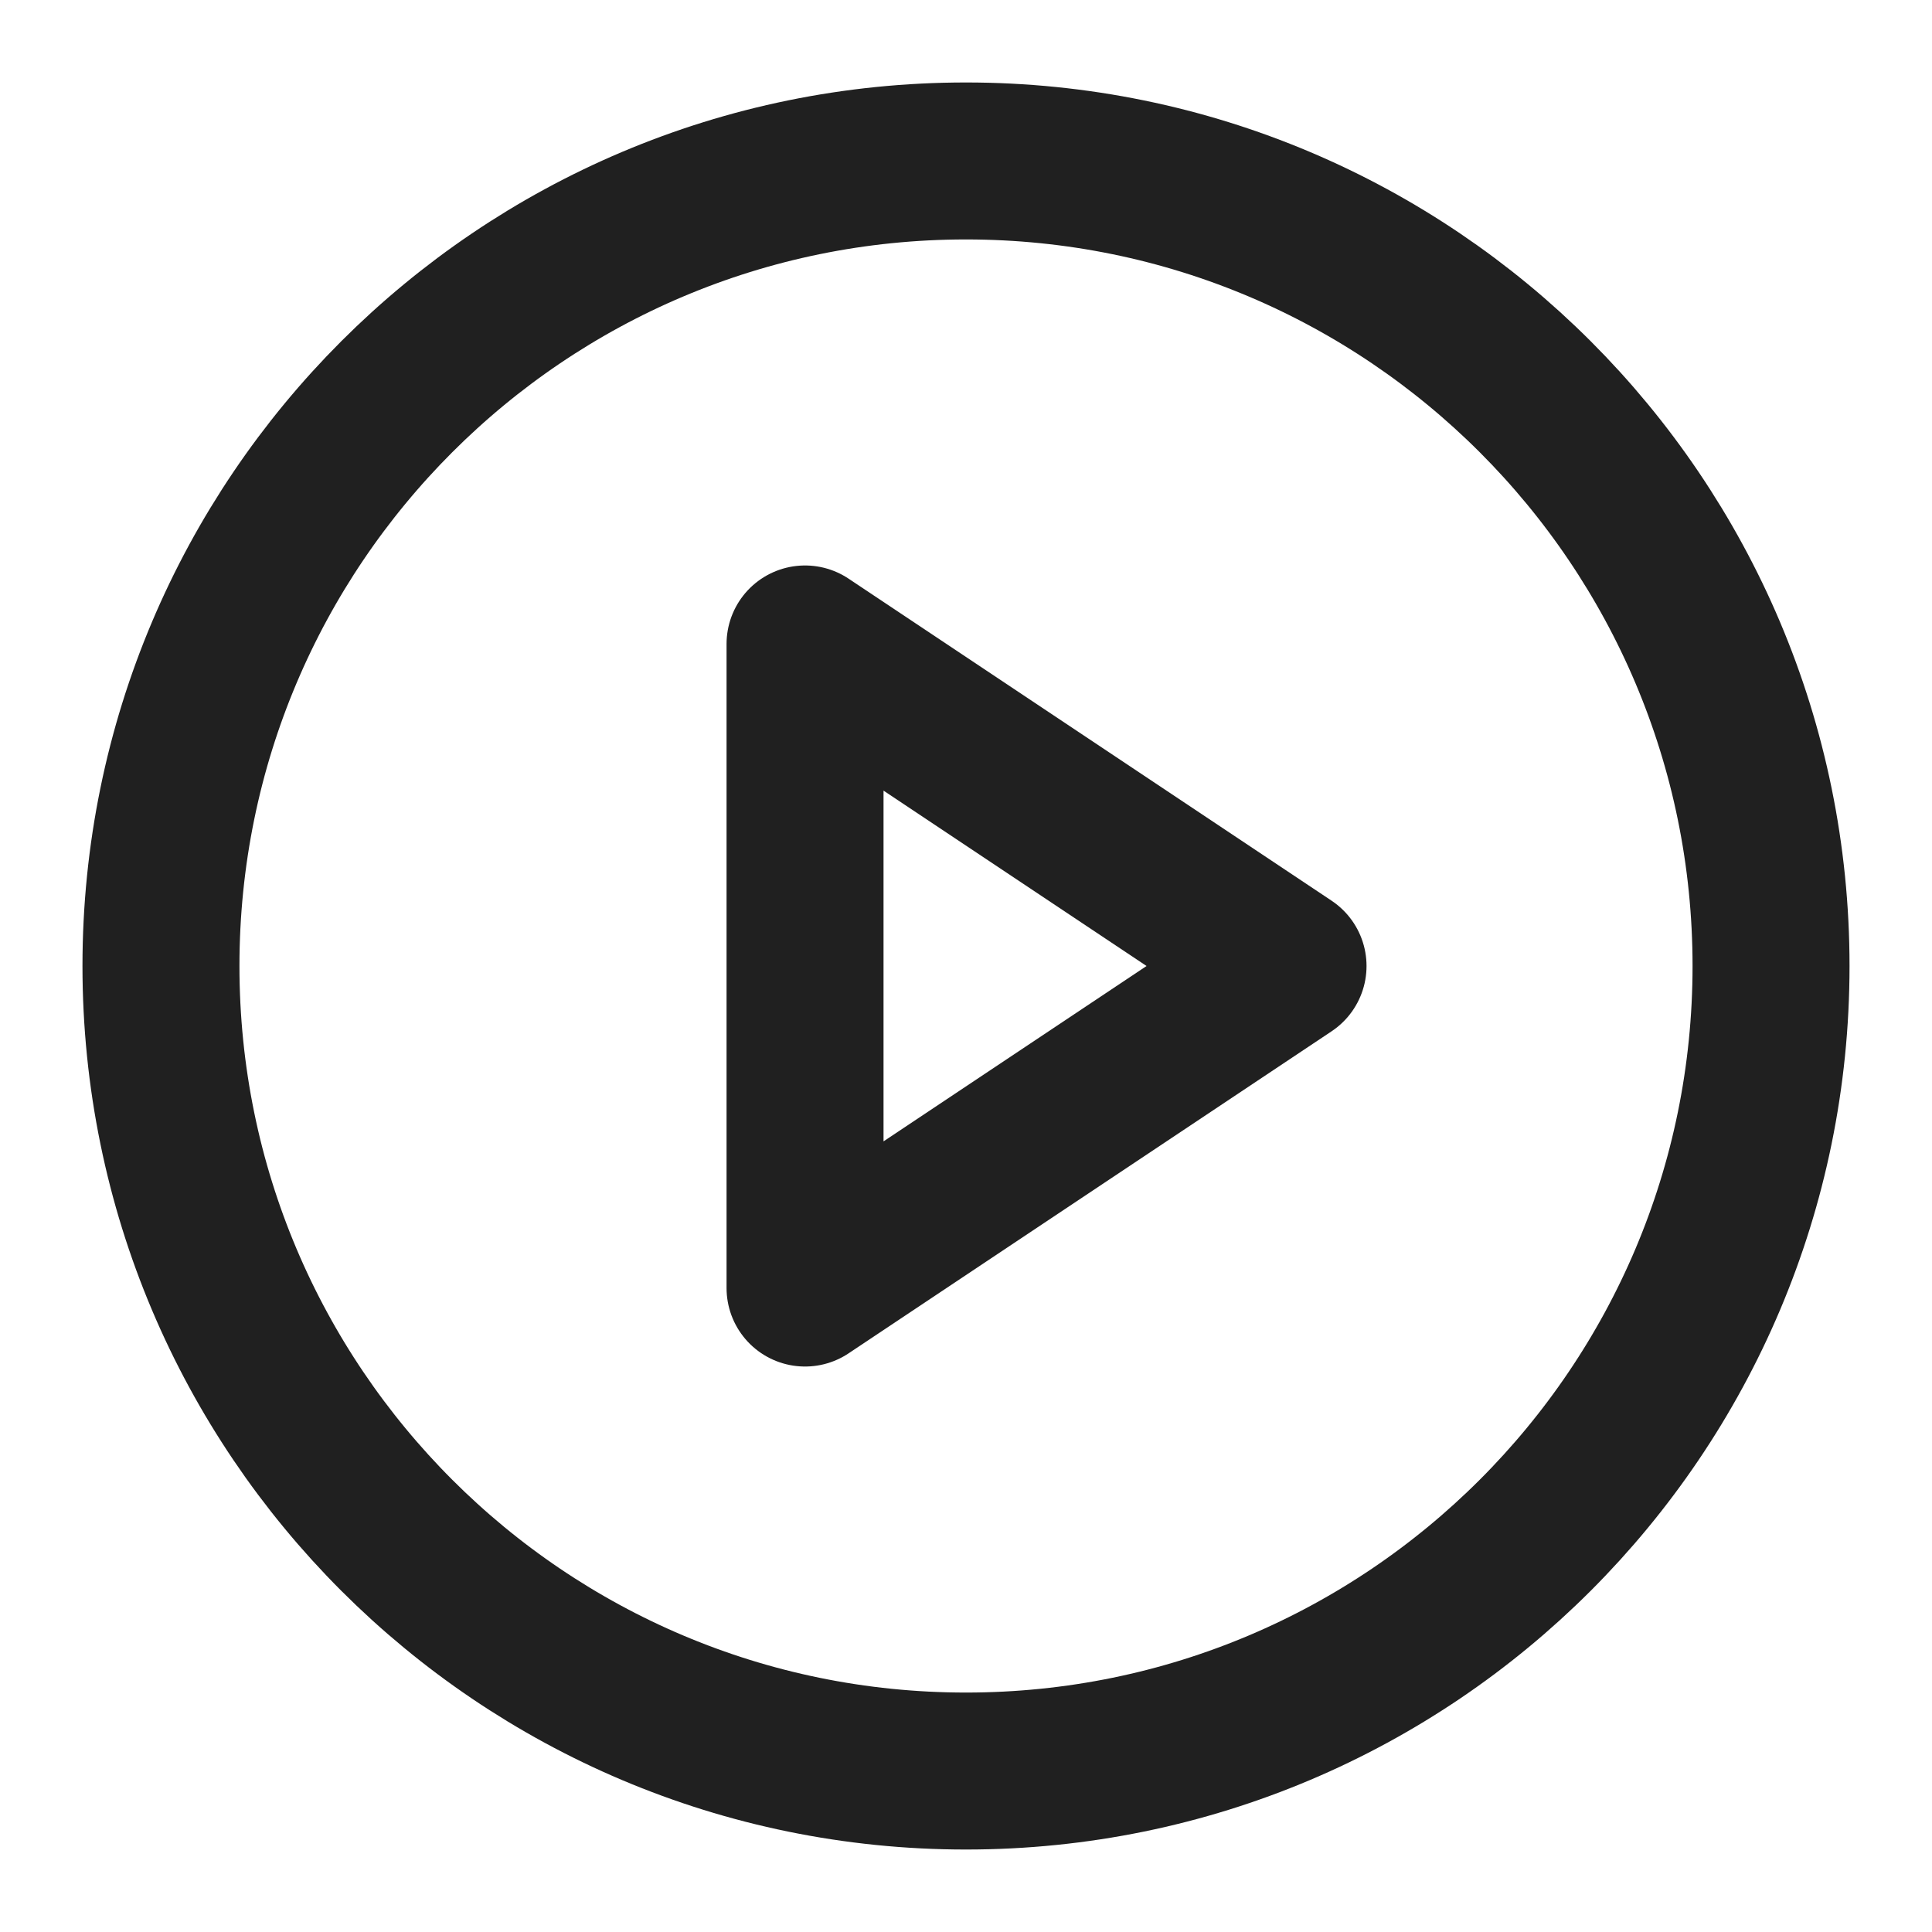
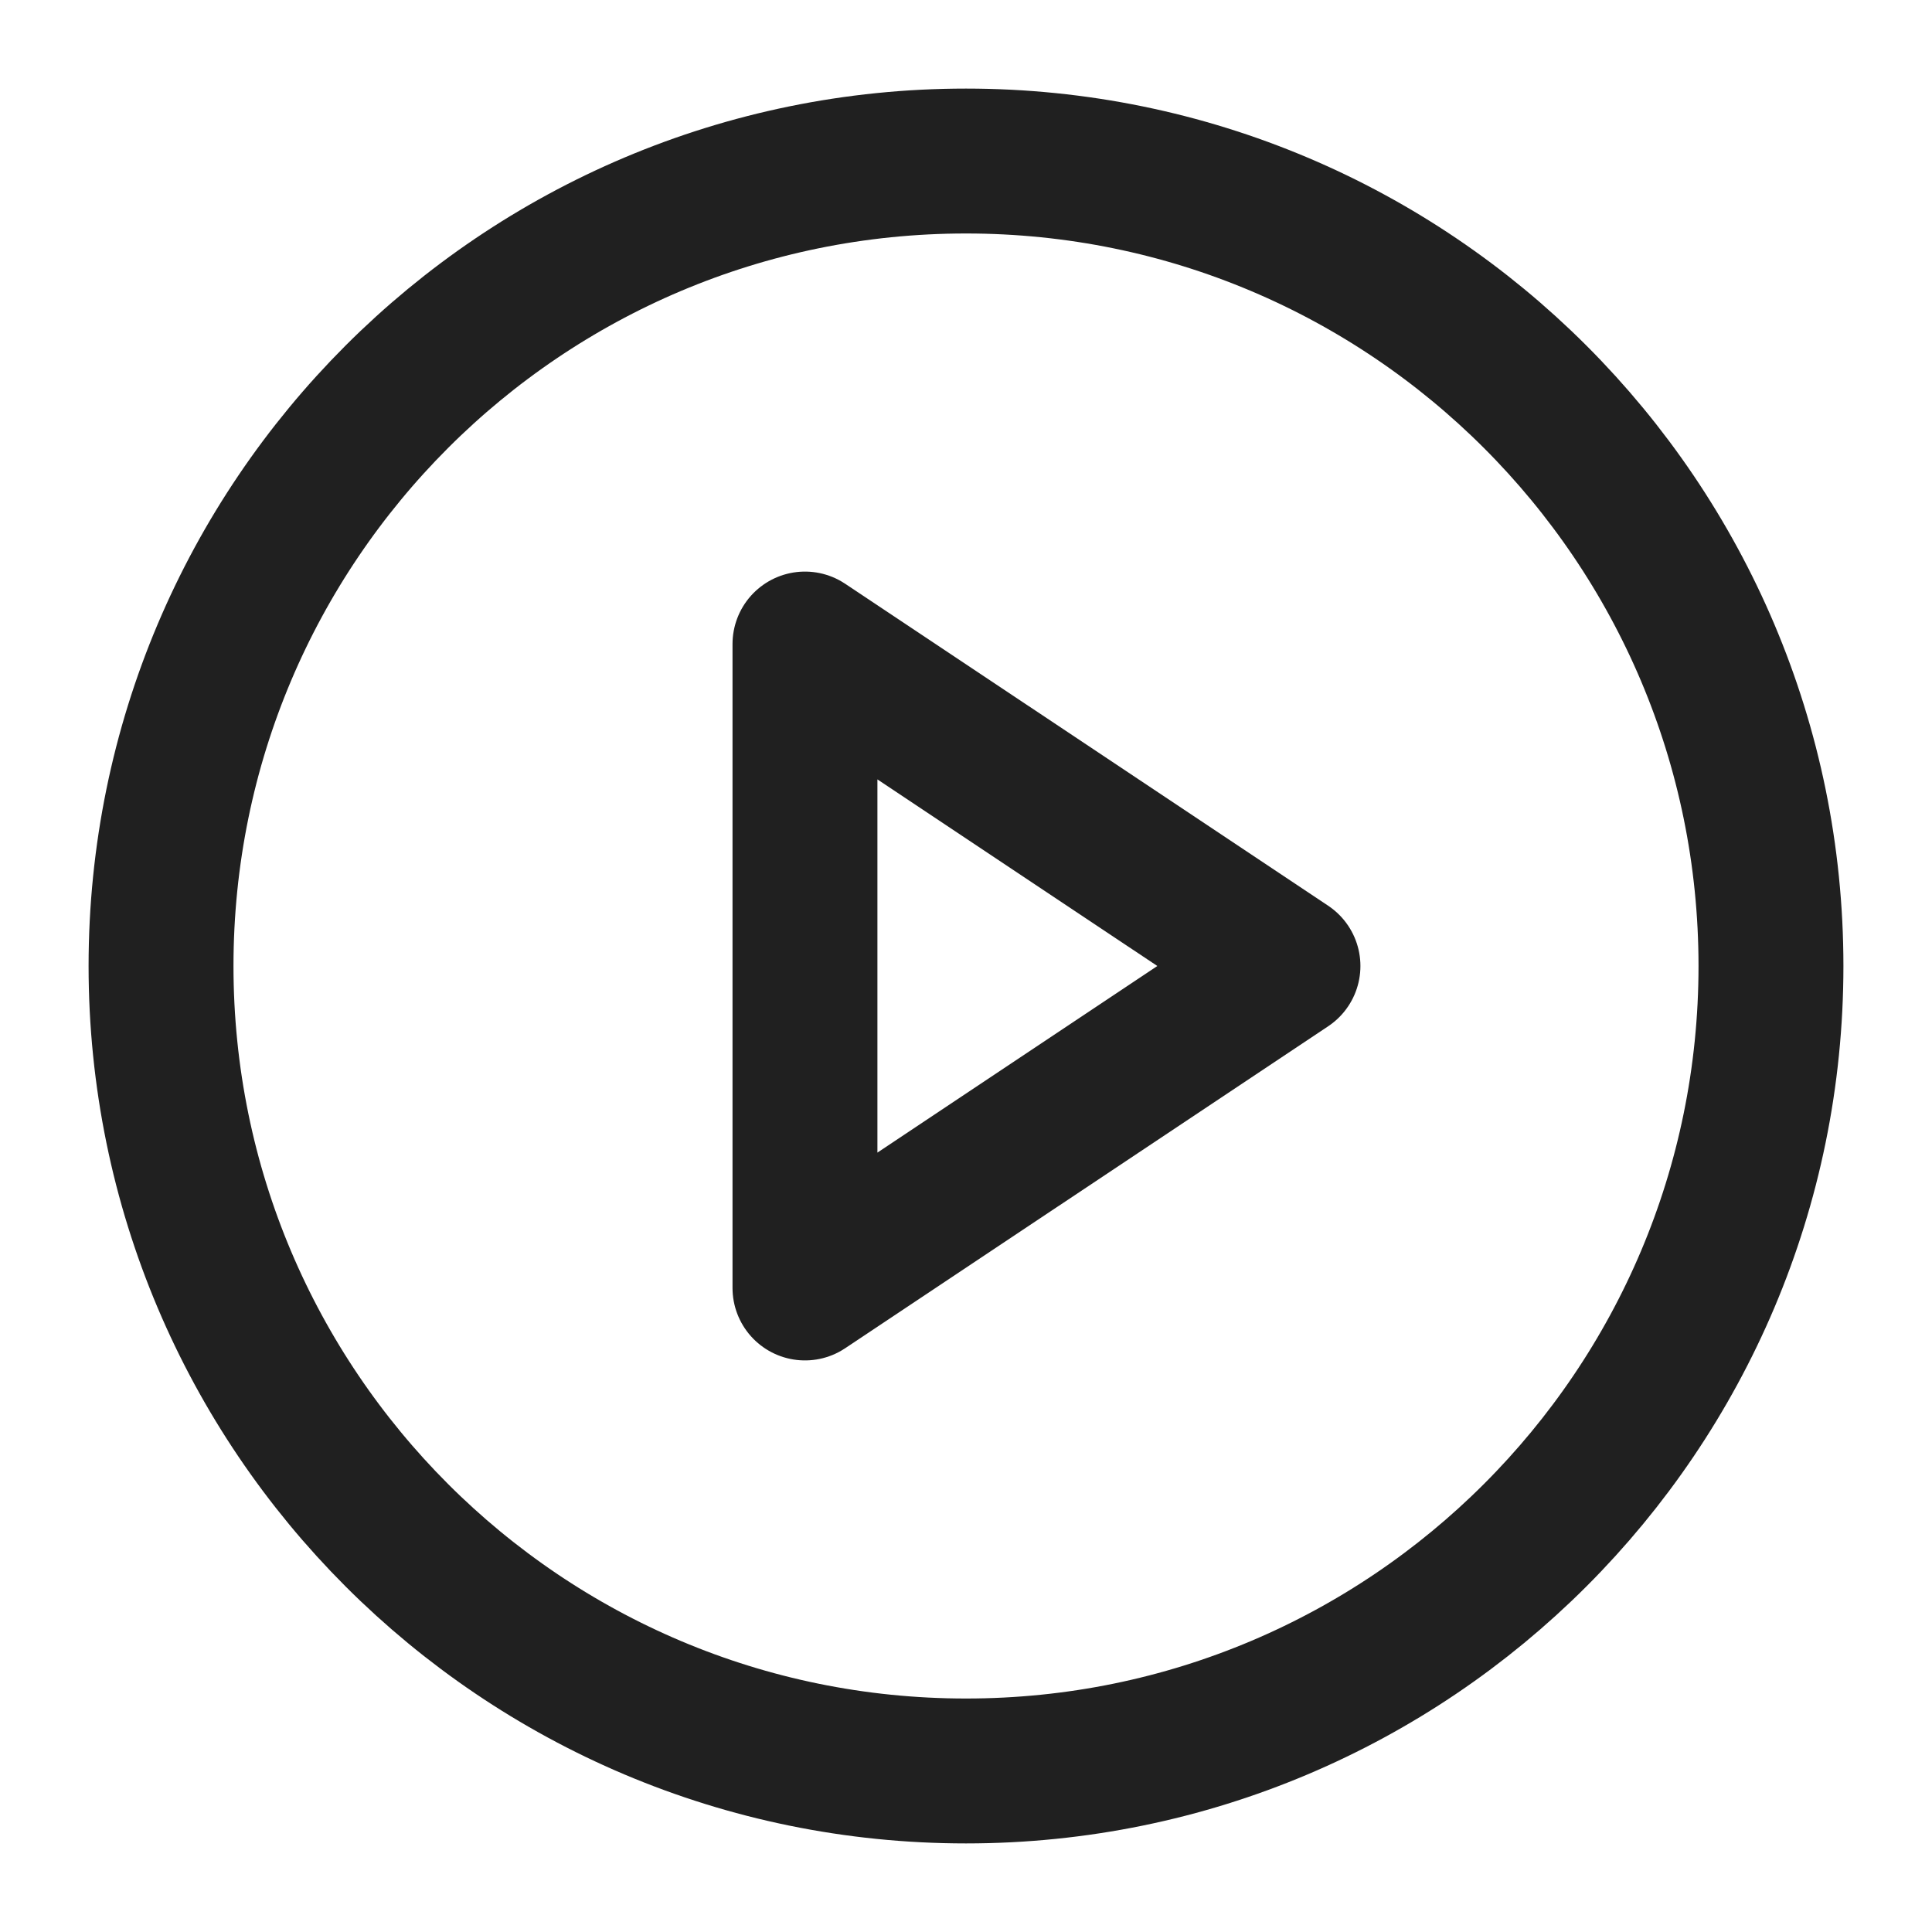
- <svg xmlns="http://www.w3.org/2000/svg" width="16" height="16" viewBox="0 0 16 16" fill="none">
-   <path d="M-292 -572C-292 -576.418 -288.418 -580 -284 -580H780C784.418 -580 788 -576.418 788 -572V1082C788 1086.42 784.418 1090 780 1090H-284C-288.418 1090 -292 1086.42 -292 1082V-572Z" fill="white" />
-   <path d="M-284 -580V-579H780V-580V-581H-284V-580ZM788 -572H787V1082H788H789V-572H788ZM780 1090V1089H-284V1090V1091H780V1090ZM-292 1082H-291V-572H-292H-293V1082H-292ZM-284 1090V1089C-287.866 1089 -291 1085.87 -291 1082H-292H-293C-293 1086.97 -288.971 1091 -284 1091V1090ZM788 1082H787C787 1085.87 783.866 1089 780 1089V1090V1091C784.971 1091 789 1086.97 789 1082H788ZM780 -580V-579C783.866 -579 787 -575.866 787 -572H788H789C789 -576.971 784.971 -581 780 -581V-580ZM-284 -580V-581C-288.971 -581 -293 -576.971 -293 -572H-292H-291C-291 -575.866 -287.866 -579 -284 -579V-580Z" fill="#F1F1F1" />
-   <path d="M8 14.667C11.682 14.667 14.667 11.682 14.667 8C14.667 4.318 11.682 1.333 8 1.333C4.318 1.333 1.333 4.318 1.333 8C1.333 11.682 4.318 14.667 8 14.667Z" stroke="#202020" stroke-width="1.3" stroke-linecap="round" stroke-linejoin="round" />
-   <path d="M6.667 5.333L10.667 8L6.667 10.667V5.333Z" stroke="#202020" stroke-width="1.3" stroke-linecap="round" stroke-linejoin="round" />
+ <svg xmlns="http://www.w3.org/2000/svg" width="20" height="20" viewBox="0 0 20 20" fill="none">
+   <path d="M-400 -592C-400 -596.418 -396.418 -600 -392 -600H712C716.418 -600 720 -596.418 720 -592V1098C720 1102.42 716.418 1106 712 1106H-392C-396.418 1106 -400 1102.42 -400 1098V-592Z" fill="white" />
+   <path d="M-392 -600V-599H712V-600V-601H-392V-600ZM720 -592H719V1098H720H721V-592H720ZM712 1106V1105H-392V1106V1107H712V1106ZM-400 1098H-399V-592H-400H-401V1098H-400ZM-392 1106V1105C-395.866 1105 -399 1101.87 -399 1098H-400H-401C-401 1102.97 -396.971 1107 -392 1107V1106ZM720 1098H719C719 1101.87 715.866 1105 712 1105V1106V1107C716.971 1107 721 1102.97 721 1098H720ZM712 -600V-599C715.866 -599 719 -595.866 719 -592H720H721C721 -596.971 716.971 -601 712 -601V-600ZM-392 -600V-601C-396.971 -601 -401 -596.971 -401 -592H-400H-399C-399 -595.866 -395.866 -599 -392 -599V-600Z" fill="#F1F1F1" />
+   <path d="M10 18.333C14.602 18.333 18.333 14.602 18.333 10C18.333 5.398 14.602 1.667 10 1.667C5.397 1.667 1.667 5.398 1.667 10C1.667 14.602 5.397 18.333 10 18.333Z" stroke="#202020" stroke-width="1.5" stroke-linecap="round" stroke-linejoin="round" />
+   <path d="M8.333 6.667L13.333 10L8.333 13.333V6.667Z" stroke="#202020" stroke-width="1.5" stroke-linecap="round" stroke-linejoin="round" />
  <defs>
    <clipPath id="clip0_7809_18809">
-       <rect width="16" height="16" fill="white" />
+       <rect width="20" height="20" fill="white" />
    </clipPath>
  </defs>
</svg>
